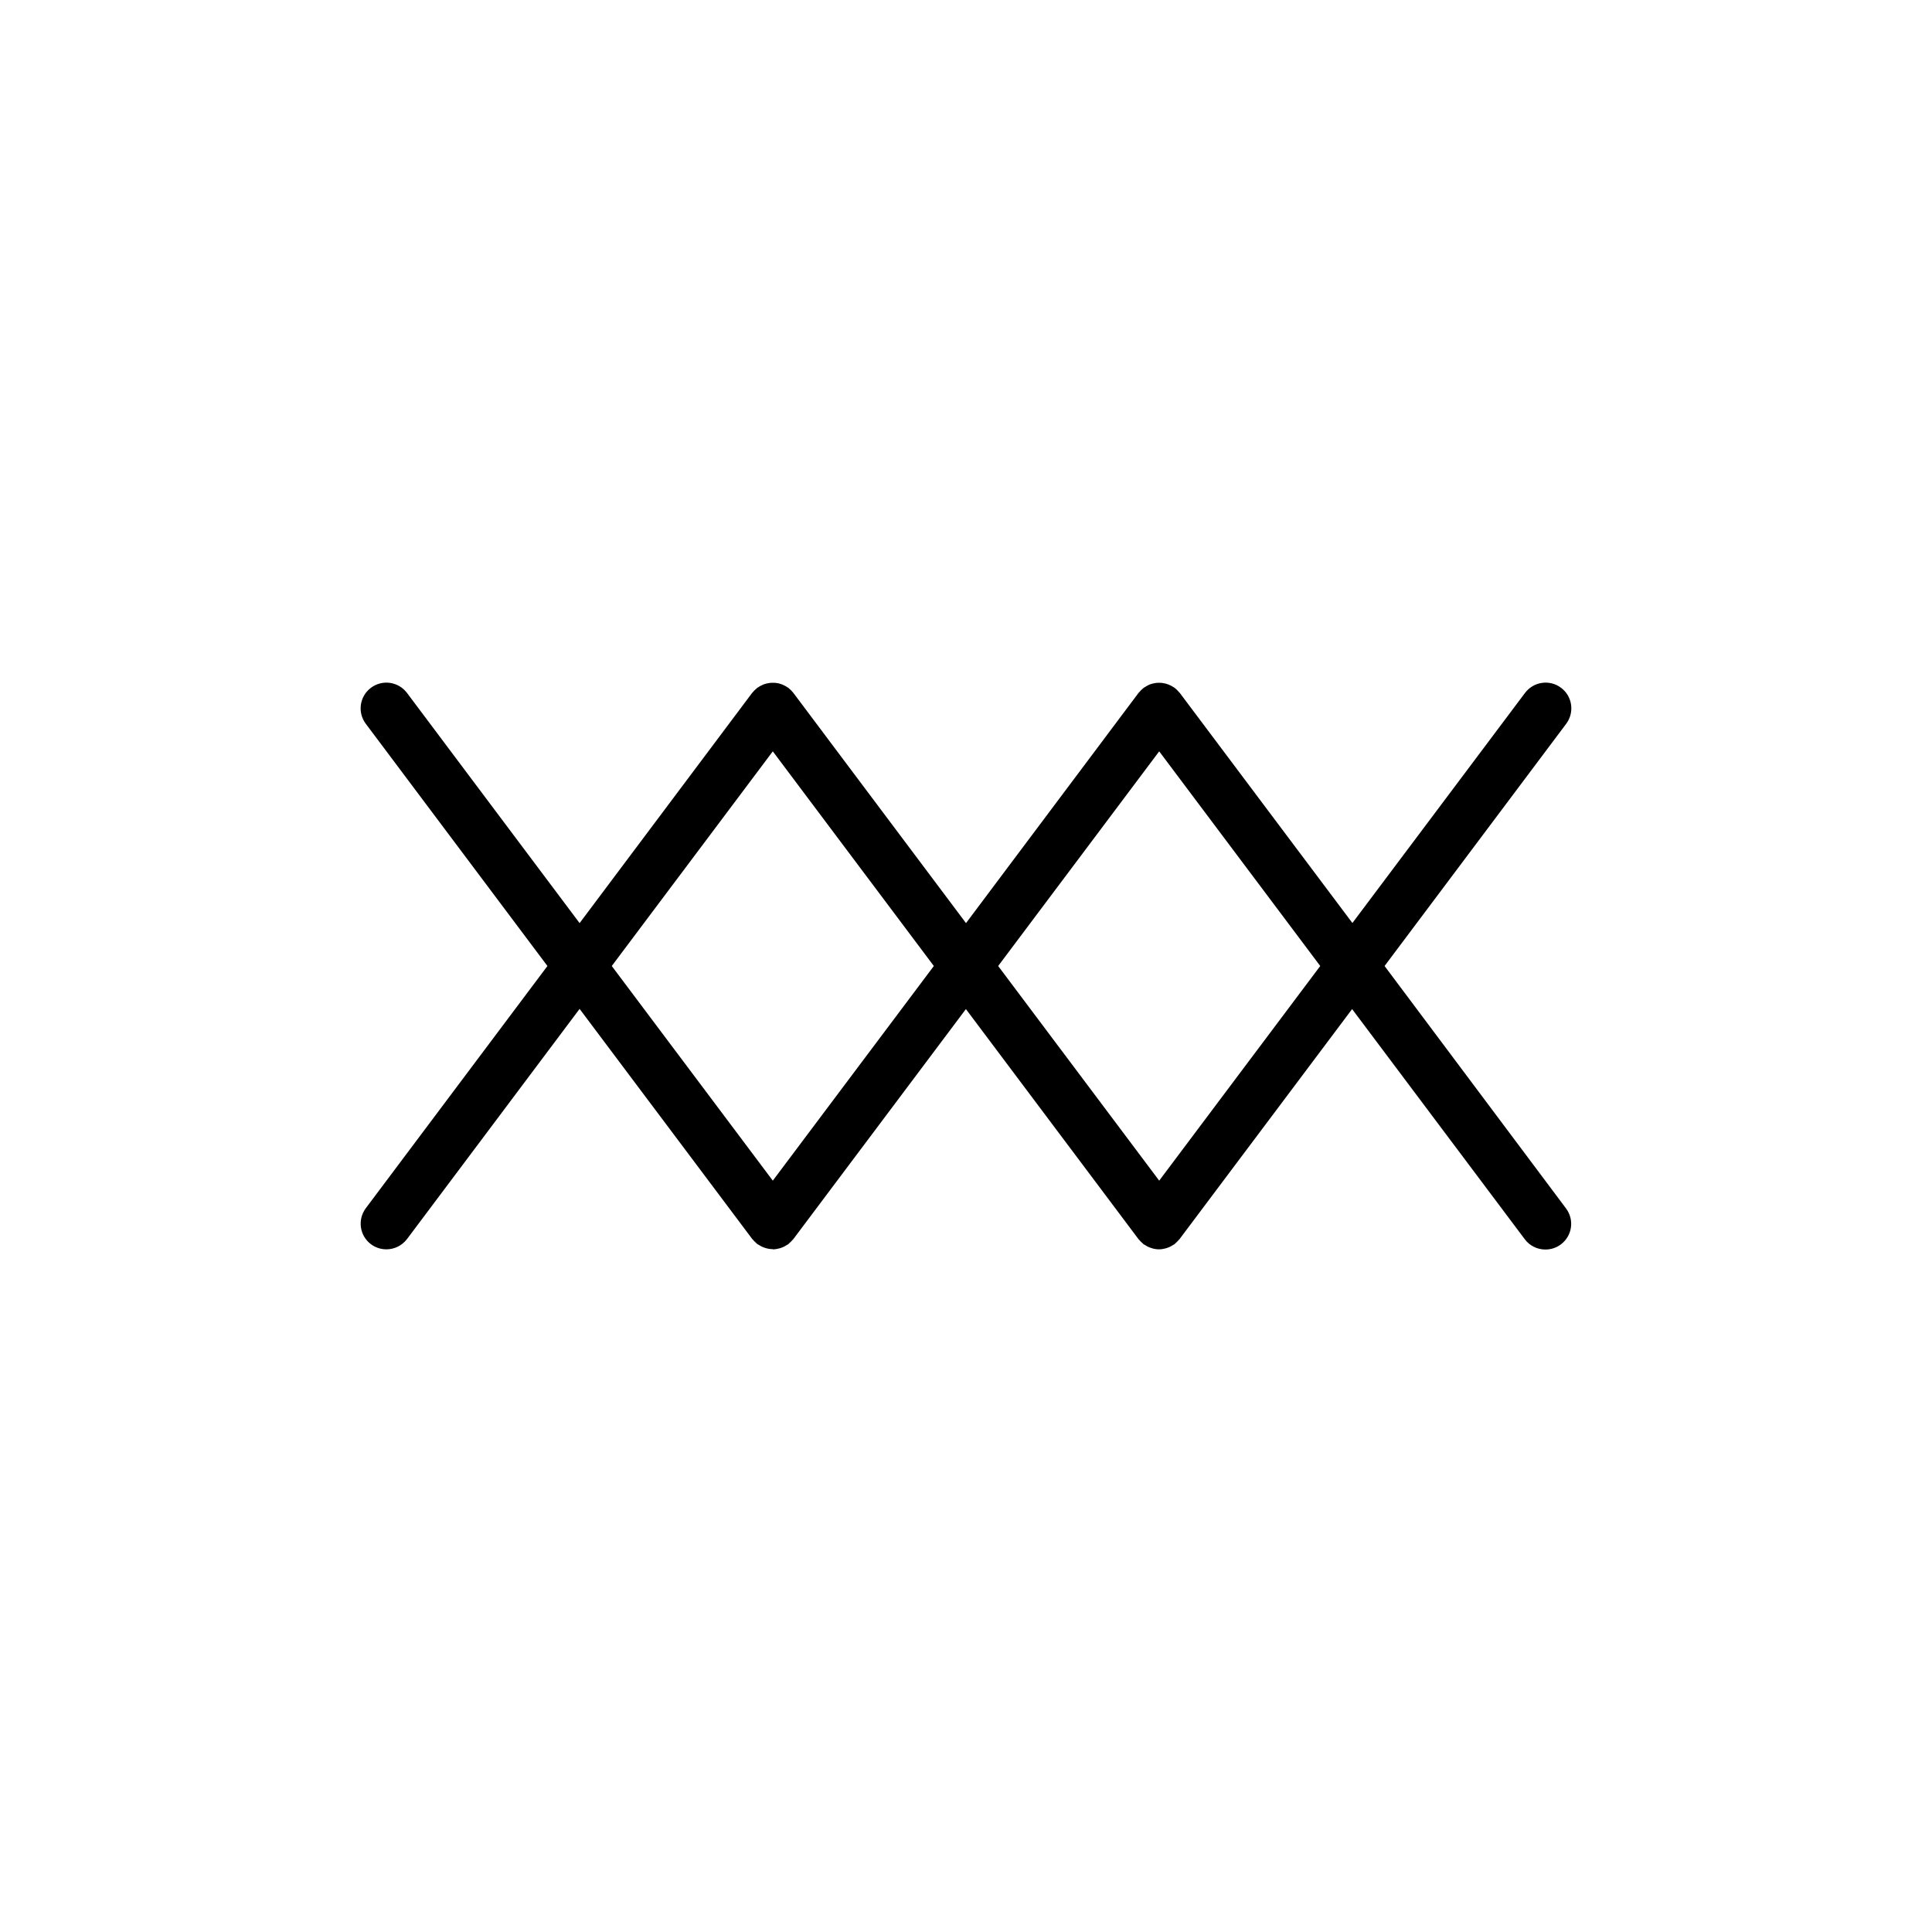
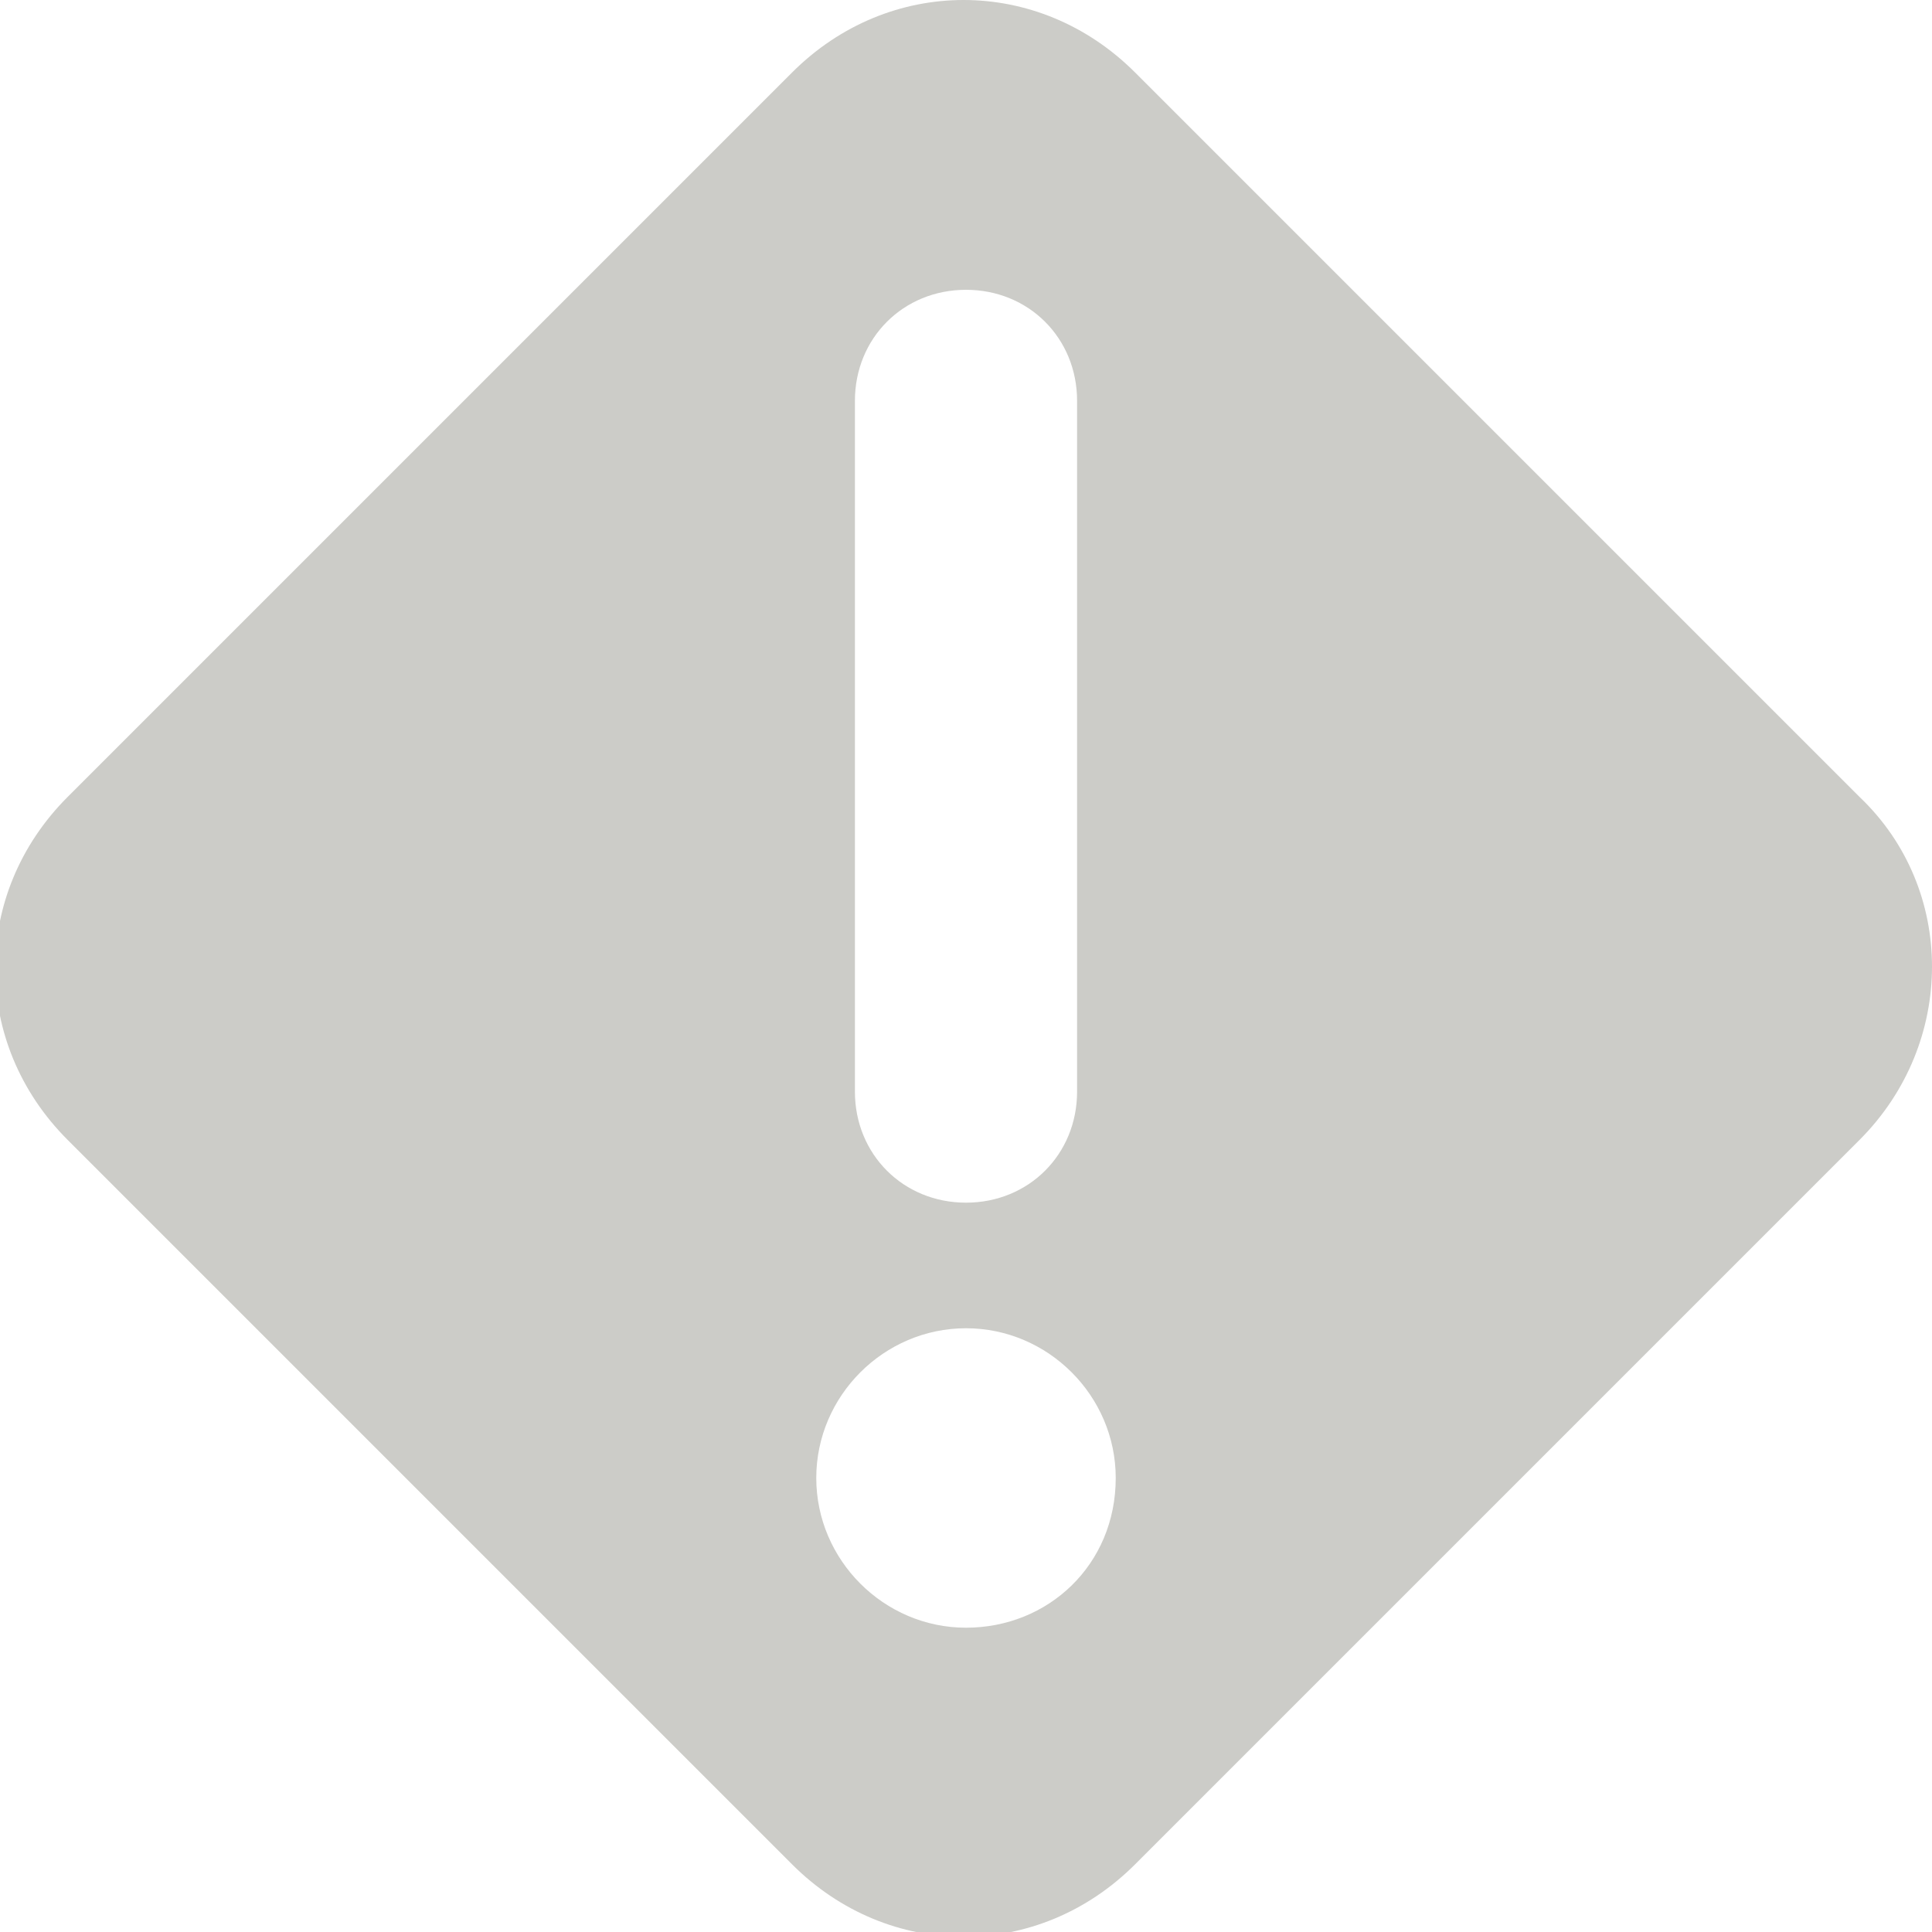
- <svg xmlns="http://www.w3.org/2000/svg" version="1.1" id="Layer_1" x="0px" y="0px" viewBox="0 0 20 20" style="enable-background:new 0 0 20 20;" xml:space="preserve">
-   <path d="M14.333,10l1.88-2.507c0.088-0.118,0.065-0.285-0.053-0.373  c-0.118-0.089-0.285-0.064-0.373,0.053l-1.787,2.382l-1.787-2.382  c-0.002-0.003-0.005-0.005-0.007-0.007c-0.006-0.007-0.012-0.014-0.019-0.021  c-0.006-0.006-0.013-0.013-0.02-0.018c-0.003-0.002-0.005-0.005-0.008-0.007  c-0.004-0.003-0.008-0.005-0.013-0.008c-0.008-0.005-0.016-0.01-0.024-0.014  c-0.008-0.004-0.016-0.008-0.024-0.011c-0.008-0.003-0.016-0.006-0.024-0.008  c-0.009-0.003-0.017-0.005-0.026-0.006c-0.008-0.002-0.016-0.003-0.024-0.004  c-0.009-0.001-0.017-0.001-0.026-0.001c-0.009-0-0.017,0-0.026,0.001  c-0.008,0.001-0.016,0.002-0.024,0.004c-0.009,0.002-0.017,0.004-0.026,0.006  c-0.008,0.002-0.016,0.005-0.024,0.008C11.892,7.09,11.884,7.094,11.877,7.098  c-0.008,0.004-0.016,0.009-0.024,0.014c-0.004,0.003-0.009,0.005-0.013,0.008  C11.837,7.122,11.835,7.125,11.832,7.127c-0.007,0.006-0.013,0.012-0.02,0.018  c-0.007,0.007-0.013,0.014-0.019,0.021c-0.002,0.003-0.005,0.005-0.007,0.007L10,9.556  L8.213,7.173C8.211,7.171,8.209,7.169,8.207,7.166C8.201,7.159,8.194,7.152,8.188,7.145  C8.181,7.139,8.175,7.133,8.168,7.127C8.165,7.125,8.163,7.122,8.16,7.12  c-0.004-0.003-0.008-0.005-0.012-0.007C8.14,7.107,8.132,7.102,8.123,7.098  c-0.008-0.004-0.015-0.007-0.023-0.011C8.092,7.084,8.084,7.081,8.076,7.079  C8.068,7.076,8.059,7.074,8.05,7.072C8.042,7.071,8.034,7.07,8.026,7.069  c-0.009-0.001-0.017-0.001-0.026-0.001C7.991,7.068,7.983,7.068,7.974,7.069  c-0.008,0.001-0.016,0.002-0.025,0.004c-0.009,0.002-0.017,0.004-0.026,0.006  C7.916,7.081,7.908,7.084,7.9,7.087C7.892,7.09,7.884,7.094,7.877,7.098  C7.868,7.102,7.86,7.107,7.852,7.113C7.848,7.115,7.844,7.117,7.84,7.12  C7.837,7.122,7.835,7.125,7.832,7.127C7.825,7.133,7.819,7.139,7.812,7.145  c-0.007,0.007-0.013,0.013-0.019,0.021c-0.002,0.003-0.005,0.005-0.007,0.007L6,9.556  L4.213,7.173C4.125,7.056,3.958,7.031,3.84,7.12C3.722,7.208,3.698,7.376,3.787,7.493  L5.667,10l-1.88,2.507c-0.088,0.118-0.065,0.285,0.053,0.373  c0.048,0.036,0.104,0.053,0.16,0.053c0.081,0,0.161-0.037,0.214-0.107L6,10.444  l1.787,2.382c0.002,0.002,0.004,0.004,0.006,0.006c0.008,0.01,0.018,0.02,0.028,0.029  c0.005,0.005,0.01,0.01,0.015,0.014c0.002,0.001,0.003,0.003,0.004,0.004  c0.003,0.002,0.007,0.003,0.01,0.005c0.018,0.012,0.036,0.022,0.056,0.029  c0.007,0.003,0.013,0.005,0.02,0.007c0.024,0.007,0.048,0.011,0.072,0.011l0.001,0  L8,12.933l0,0c0,0,0.001-0,0.001-0  c0.025-0,0.049-0.005,0.072-0.011c0.007-0.002,0.013-0.005,0.02-0.007  c0.02-0.007,0.038-0.017,0.056-0.029c0.003-0.002,0.007-0.003,0.01-0.005  c0.002-0.001,0.003-0.003,0.004-0.004c0.005-0.004,0.01-0.009,0.015-0.014  c0.01-0.009,0.019-0.019,0.028-0.029c0.002-0.002,0.004-0.004,0.006-0.006l1.787-2.382  l1.787,2.382c0.002,0.002,0.004,0.004,0.006,0.006c0.008,0.01,0.018,0.02,0.028,0.029  c0.005,0.005,0.01,0.01,0.015,0.014c0.002,0.001,0.003,0.003,0.004,0.004  c0.003,0.002,0.007,0.003,0.01,0.005c0.018,0.012,0.036,0.022,0.056,0.029  c0.007,0.003,0.013,0.005,0.02,0.007c0.024,0.007,0.048,0.011,0.072,0.011l0.001,0  l0-0l0,0c0,0,0.001-0,0.001-0  c0.025-0,0.049-0.005,0.072-0.011c0.007-0.002,0.013-0.005,0.02-0.007  c0.02-0.007,0.038-0.017,0.056-0.029c0.003-0.002,0.007-0.003,0.01-0.005  c0.002-0.001,0.003-0.003,0.004-0.004c0.005-0.004,0.01-0.009,0.015-0.014  c0.01-0.009,0.019-0.019,0.028-0.029c0.002-0.002,0.004-0.004,0.006-0.006l1.787-2.382  l1.787,2.382c0.052,0.07,0.132,0.107,0.214,0.107c0.056,0,0.112-0.017,0.16-0.053  c0.118-0.088,0.142-0.255,0.053-0.373L14.333,10z M8,12.222L6.333,10L8,7.778L9.667,10L8,12.222z   M12,12.222L10.333,10l1.667-2.222L13.667,10L12,12.222z" />
+ <svg xmlns="http://www.w3.org/2000/svg" version="1.1" id="Layer_1" x="0px" y="0px" viewBox="0 0 40 40" enable-background="new 0 0 40 40" xml:space="preserve">
+   <g>
+     <path fill="#CCCCC8" d="M38.5,16.5l-15-15c-2-2-5.1-2-7.1,0l-15,15c-2,2-2,5.1,0,7.1l15,15c2,2,5.1,2,7.1,0l15-15   C40.5,21.6,40.5,18.4,38.5,16.5z M17.7,8.3C17.7,7,18.7,6,20,6s2.3,1,2.3,2.3v14.3c0,1.3-1,2.3-2.3,2.3s-2.3-1-2.3-2.3V8.3z    M20,33.7c-1.7,0-3.1-1.4-3.1-3.1c0-1.7,1.4-3.1,3.1-3.1s3.1,1.4,3.1,3.1C23.1,32.4,21.7,33.7,20,33.7z" />
+   </g>
</svg>
